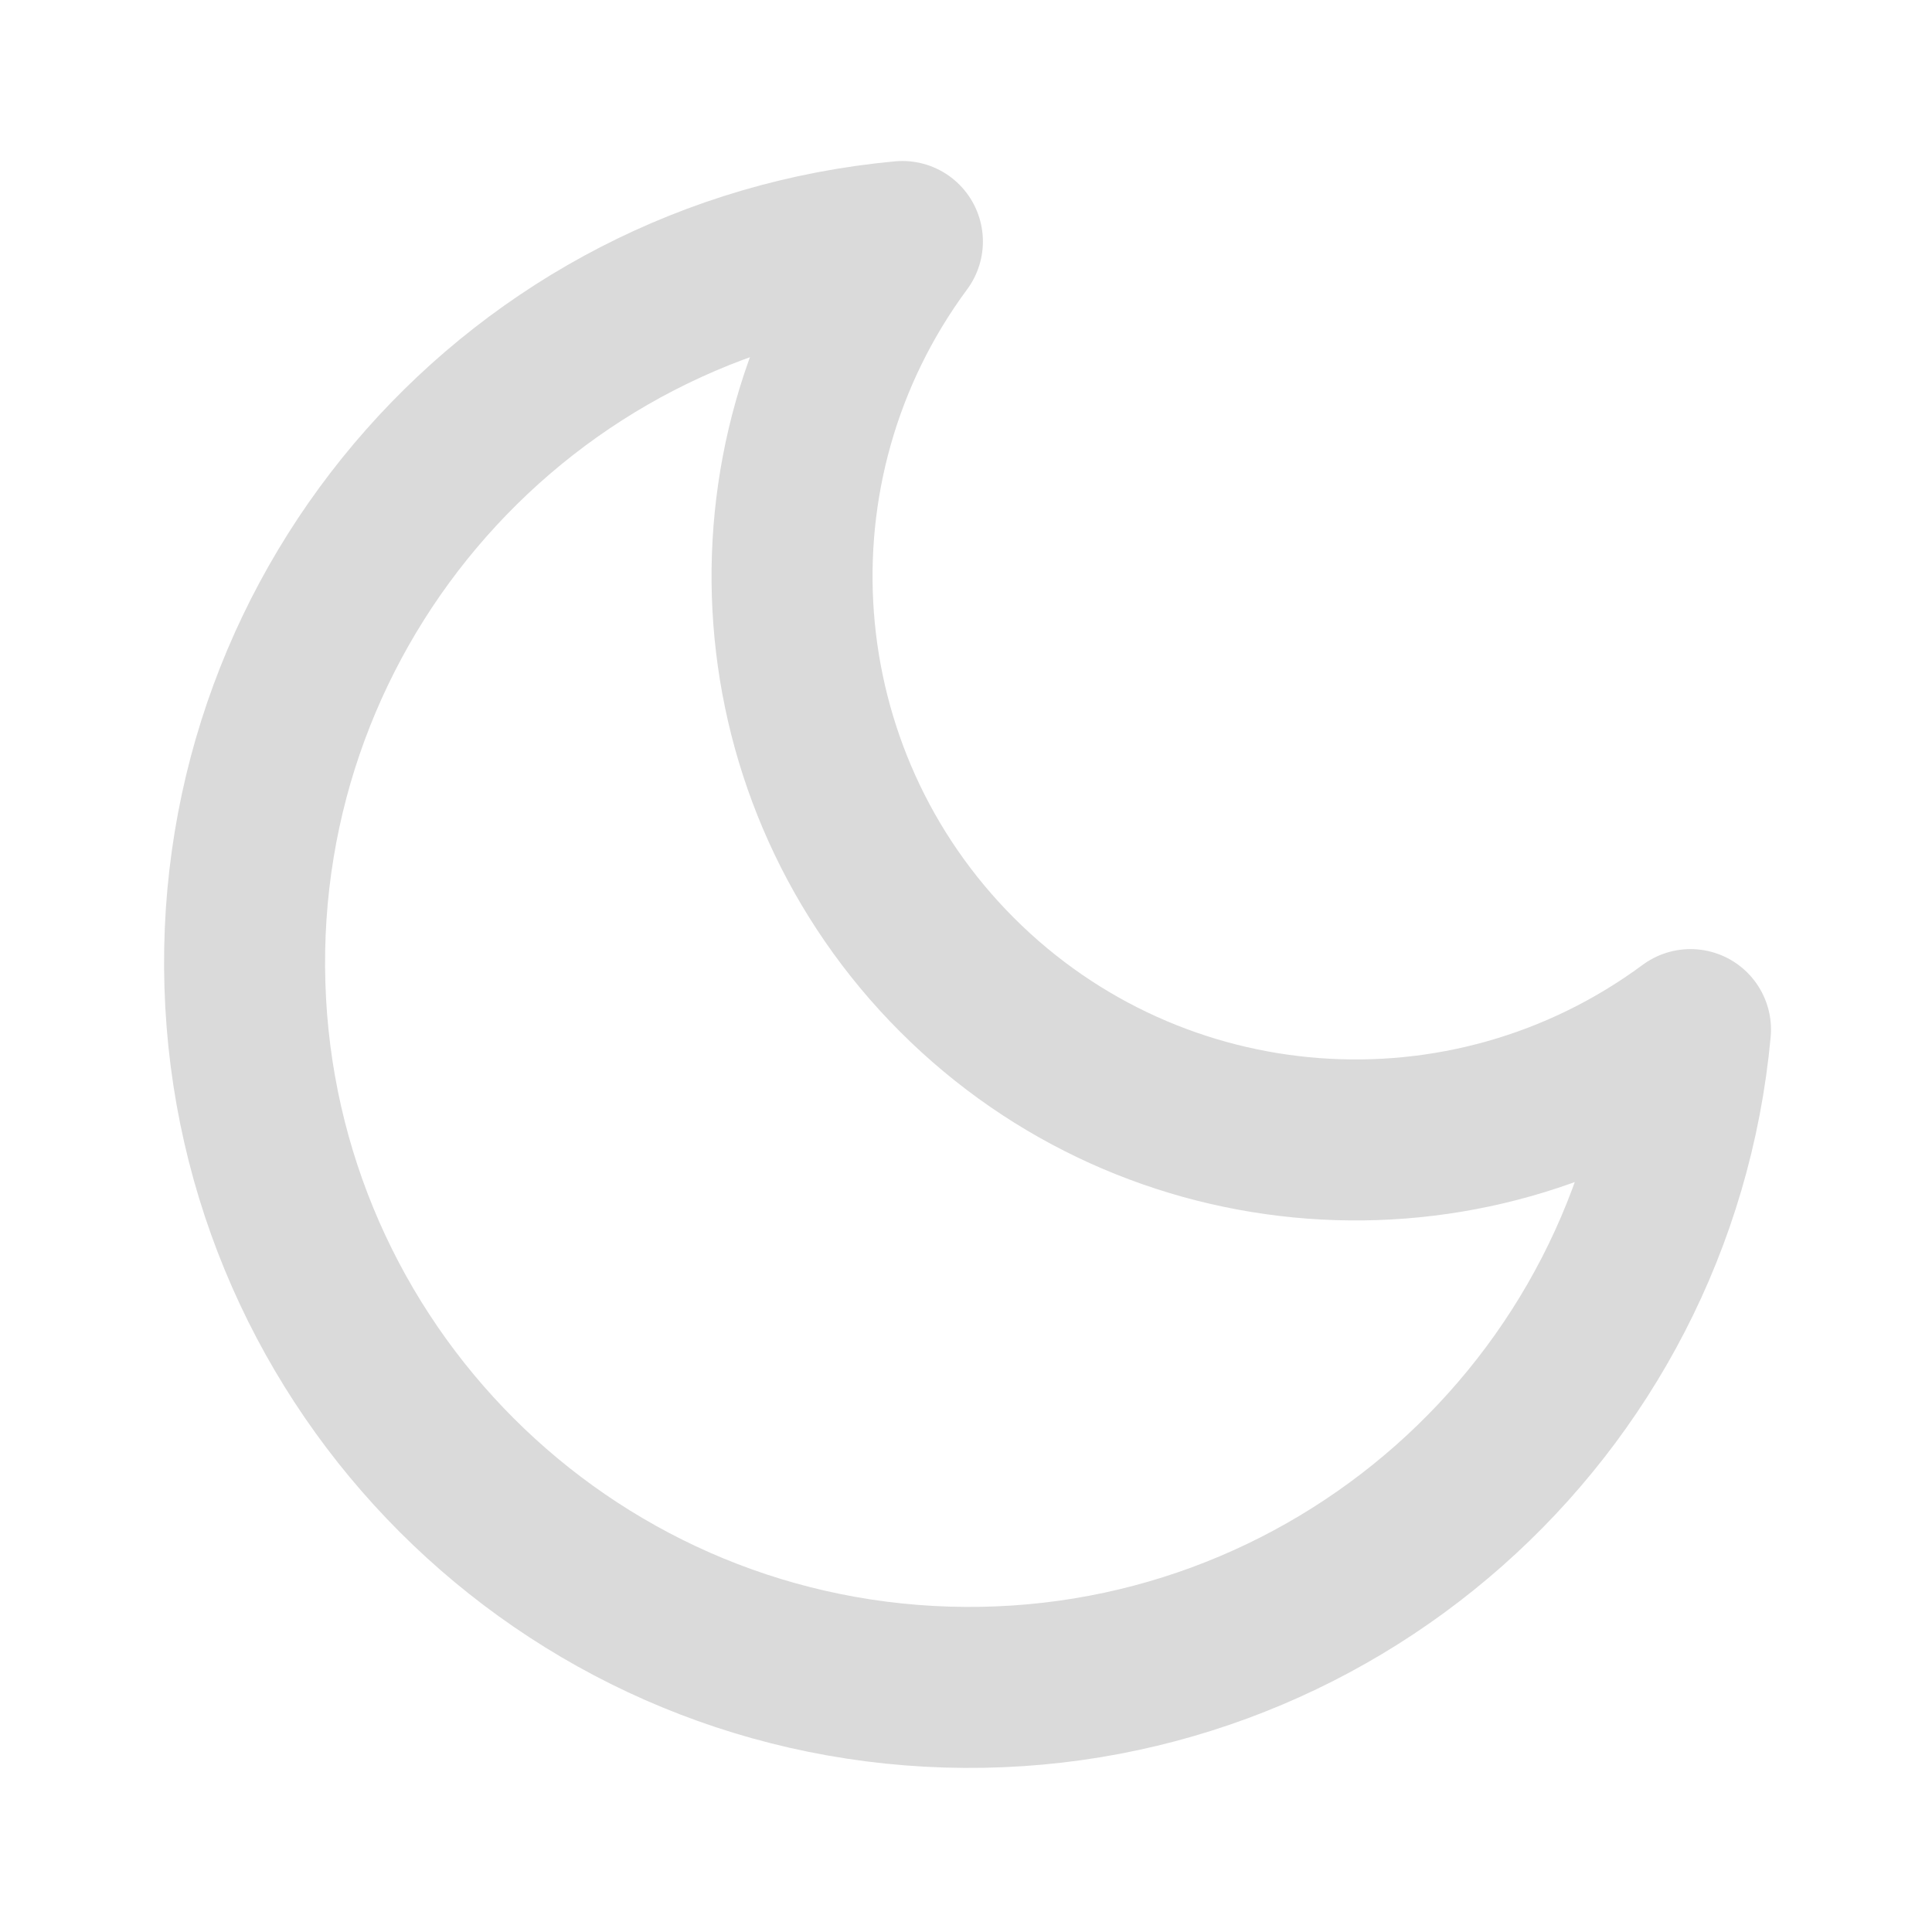
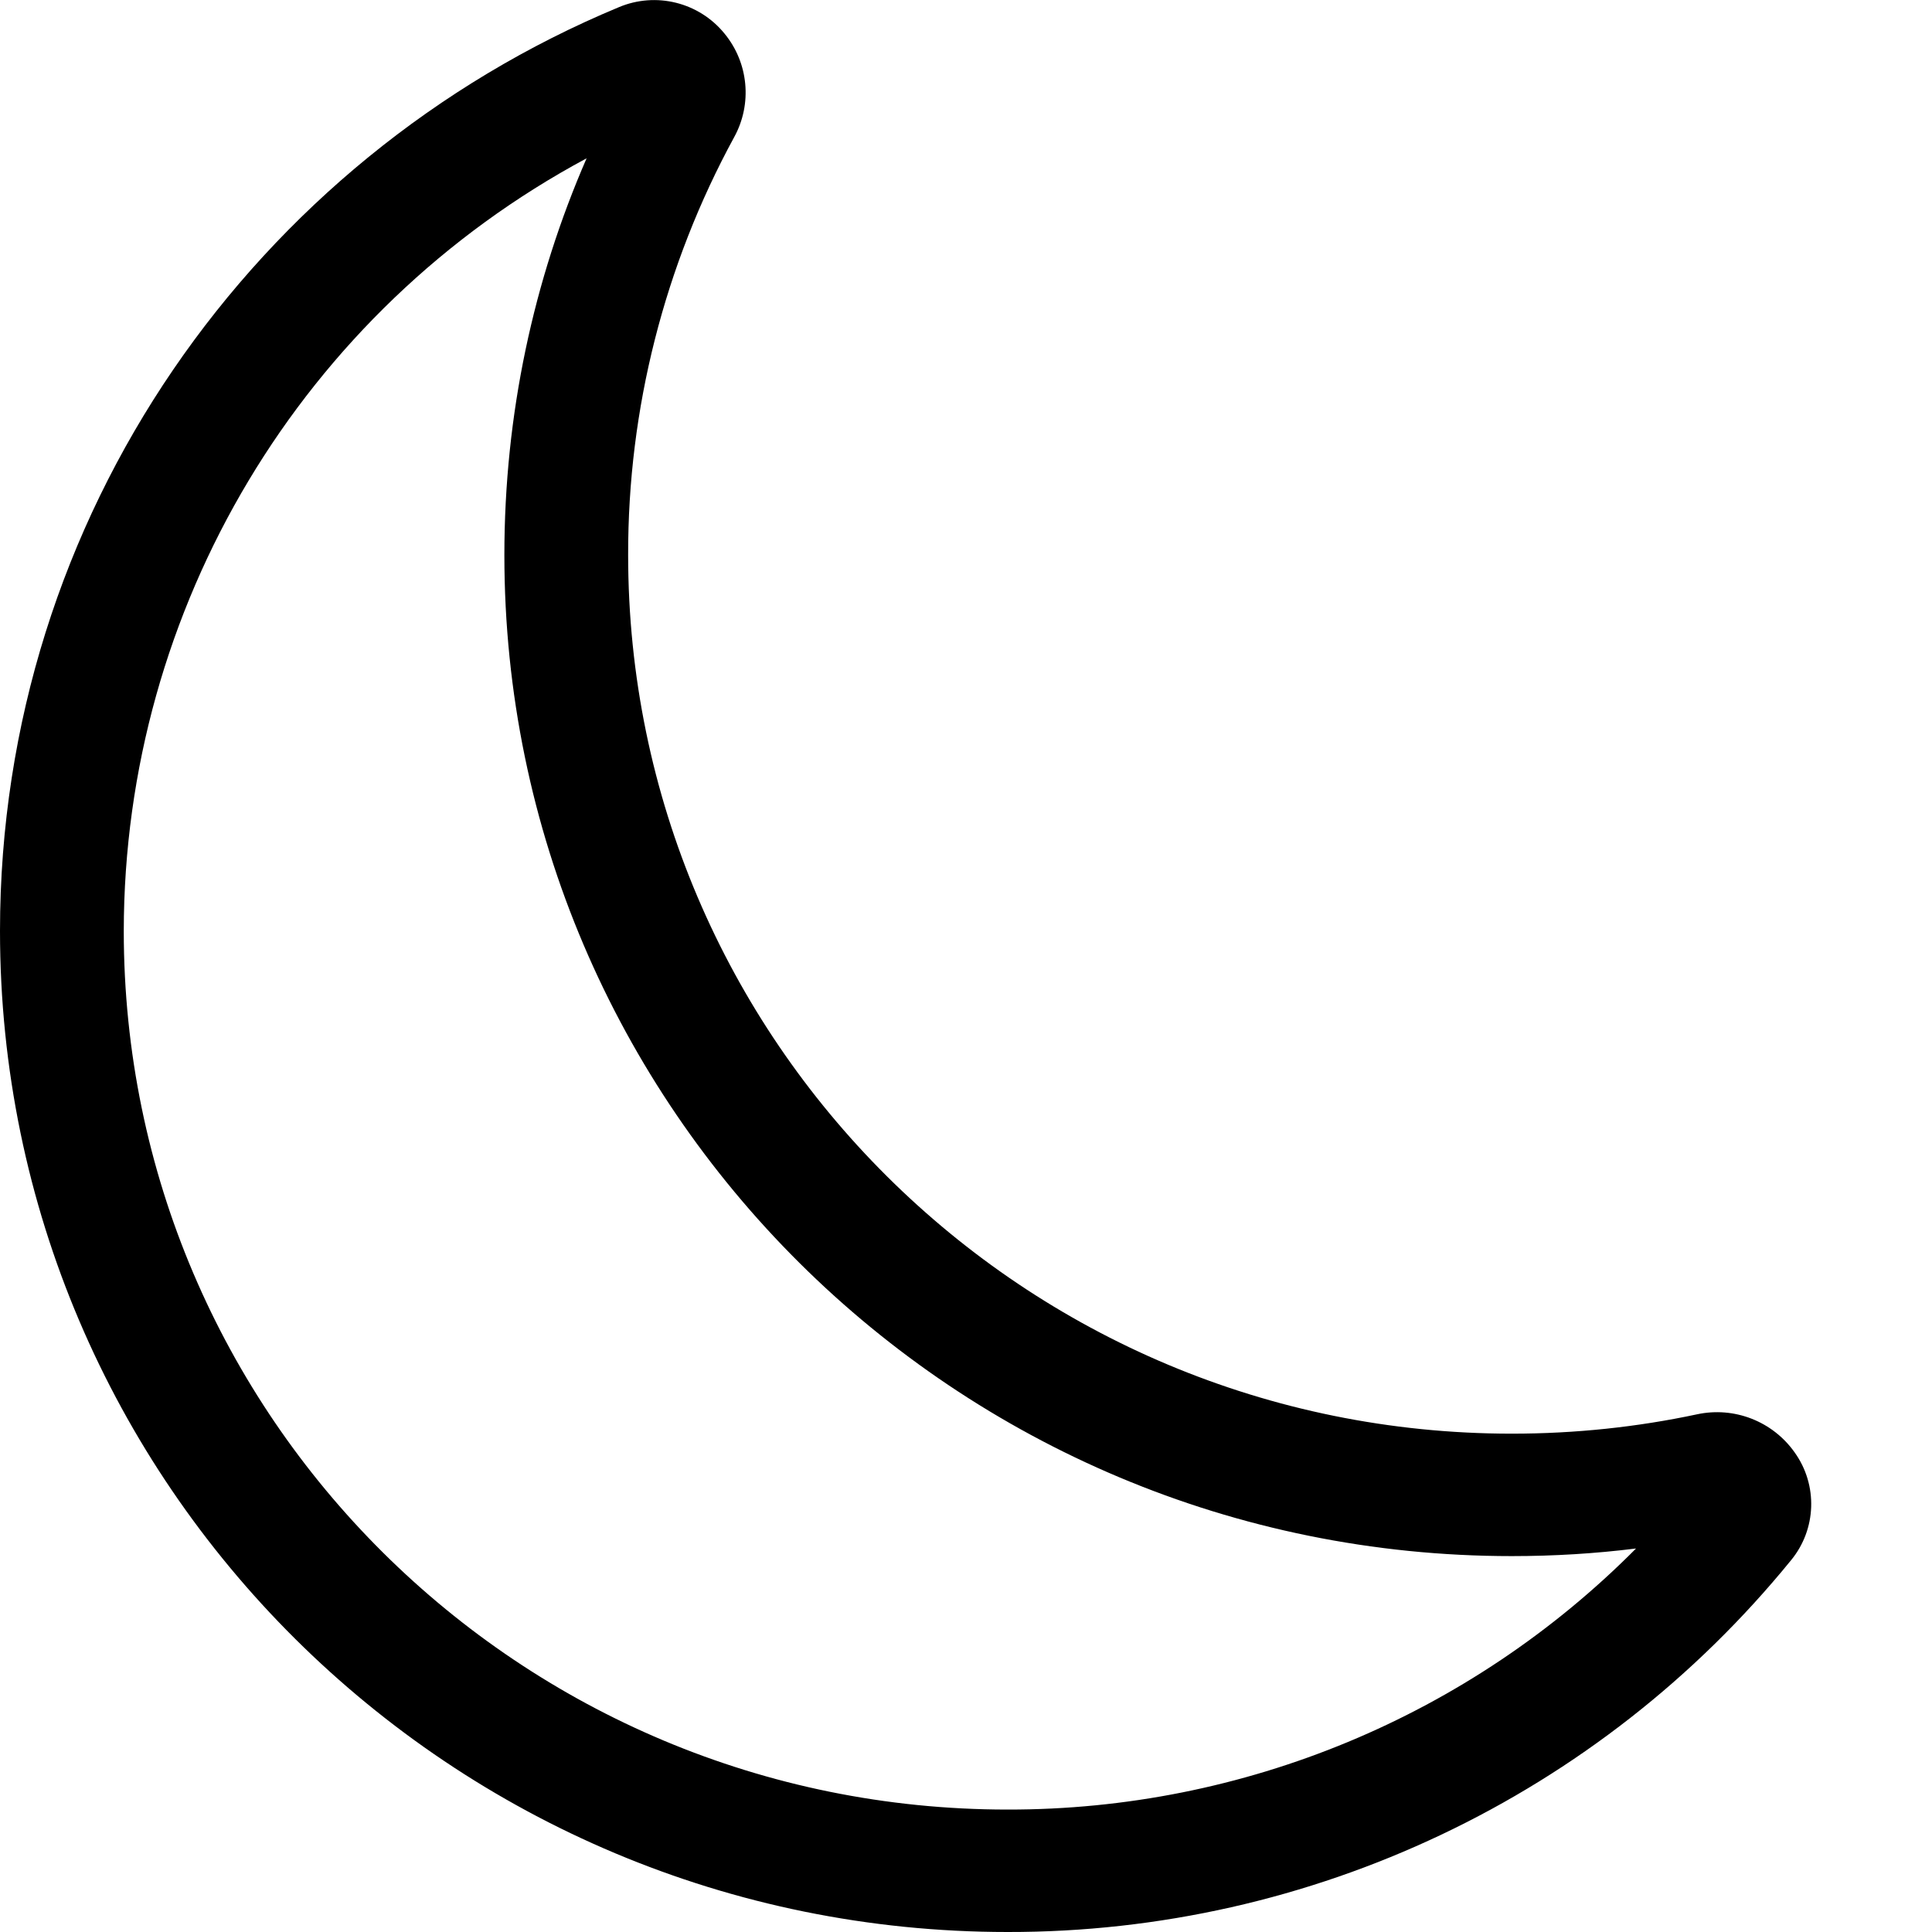
- <svg xmlns="http://www.w3.org/2000/svg" width="28" height="28" viewBox="0 0 24 24" fill="none" stroke="#dadada" stroke-width="2" stroke-linecap="round" stroke-linejoin="round" class="feather feather-moon">
-   <path d="M21 12.79A9 9 0 1 1 11.21 3 7 7 0 0 0 21 12.79z" />
+ <svg xmlns="http://www.w3.org/2000/svg" width="16" height="16" fill="currentColor" class="bi bi-moon" viewBox="0 0 16 16">
+   <path d="M6 .278a.768.768 0 0 1 .08.858 7.208 7.208 0 0 0-.878 3.46c0 4.021 3.278 7.277 7.318 7.277.527 0 1.04-.055 1.533-.16a.787.787 0 0 1 .81.316.733.733 0 0 1-.031.893A8.349 8.349 0 0 1 8.344 16C3.734 16 0 12.286 0 7.71 0 4.266 2.114 1.312 5.124.06A.752.752 0 0 1 6 .278zM4.858 1.311A7.269 7.269 0 0 0 1.025 7.71c0 4.02 3.279 7.276 7.319 7.276a7.316 7.316 0 0 0 5.205-2.162c-.337.042-.68.063-1.029.063-4.61 0-8.343-3.714-8.343-8.29 0-1.167.242-2.278.681-3.286z" />
</svg>
